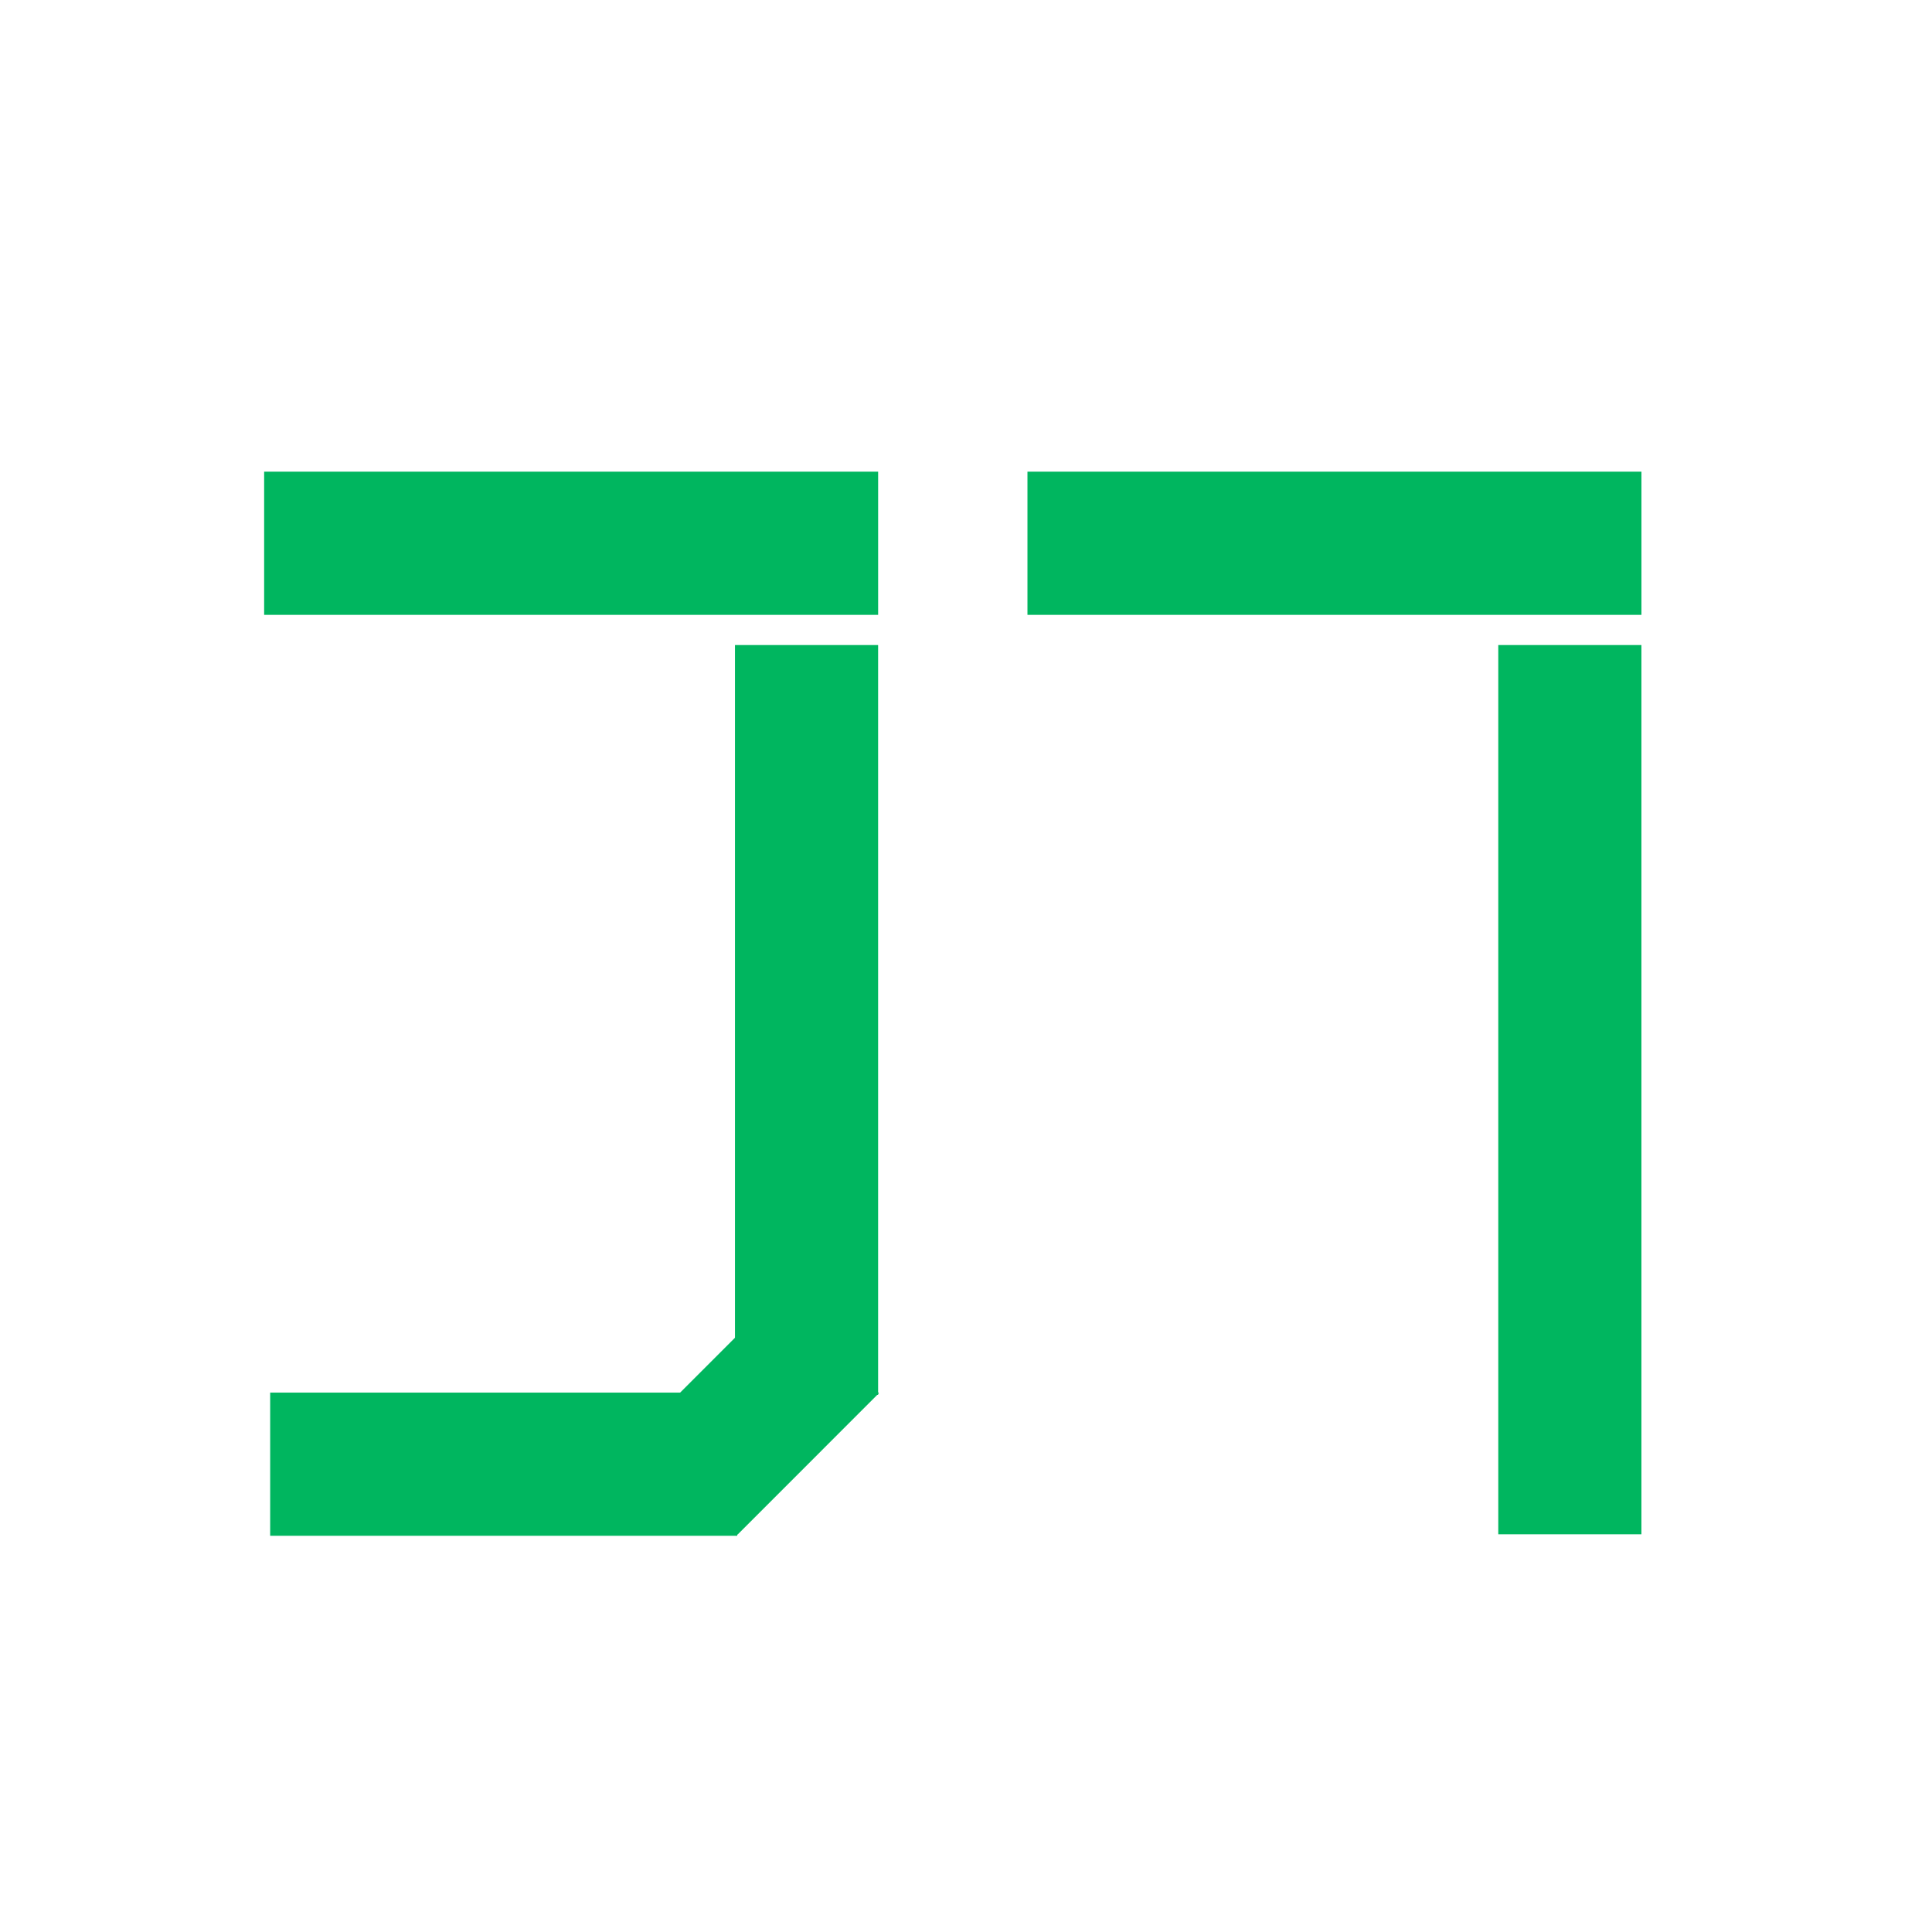
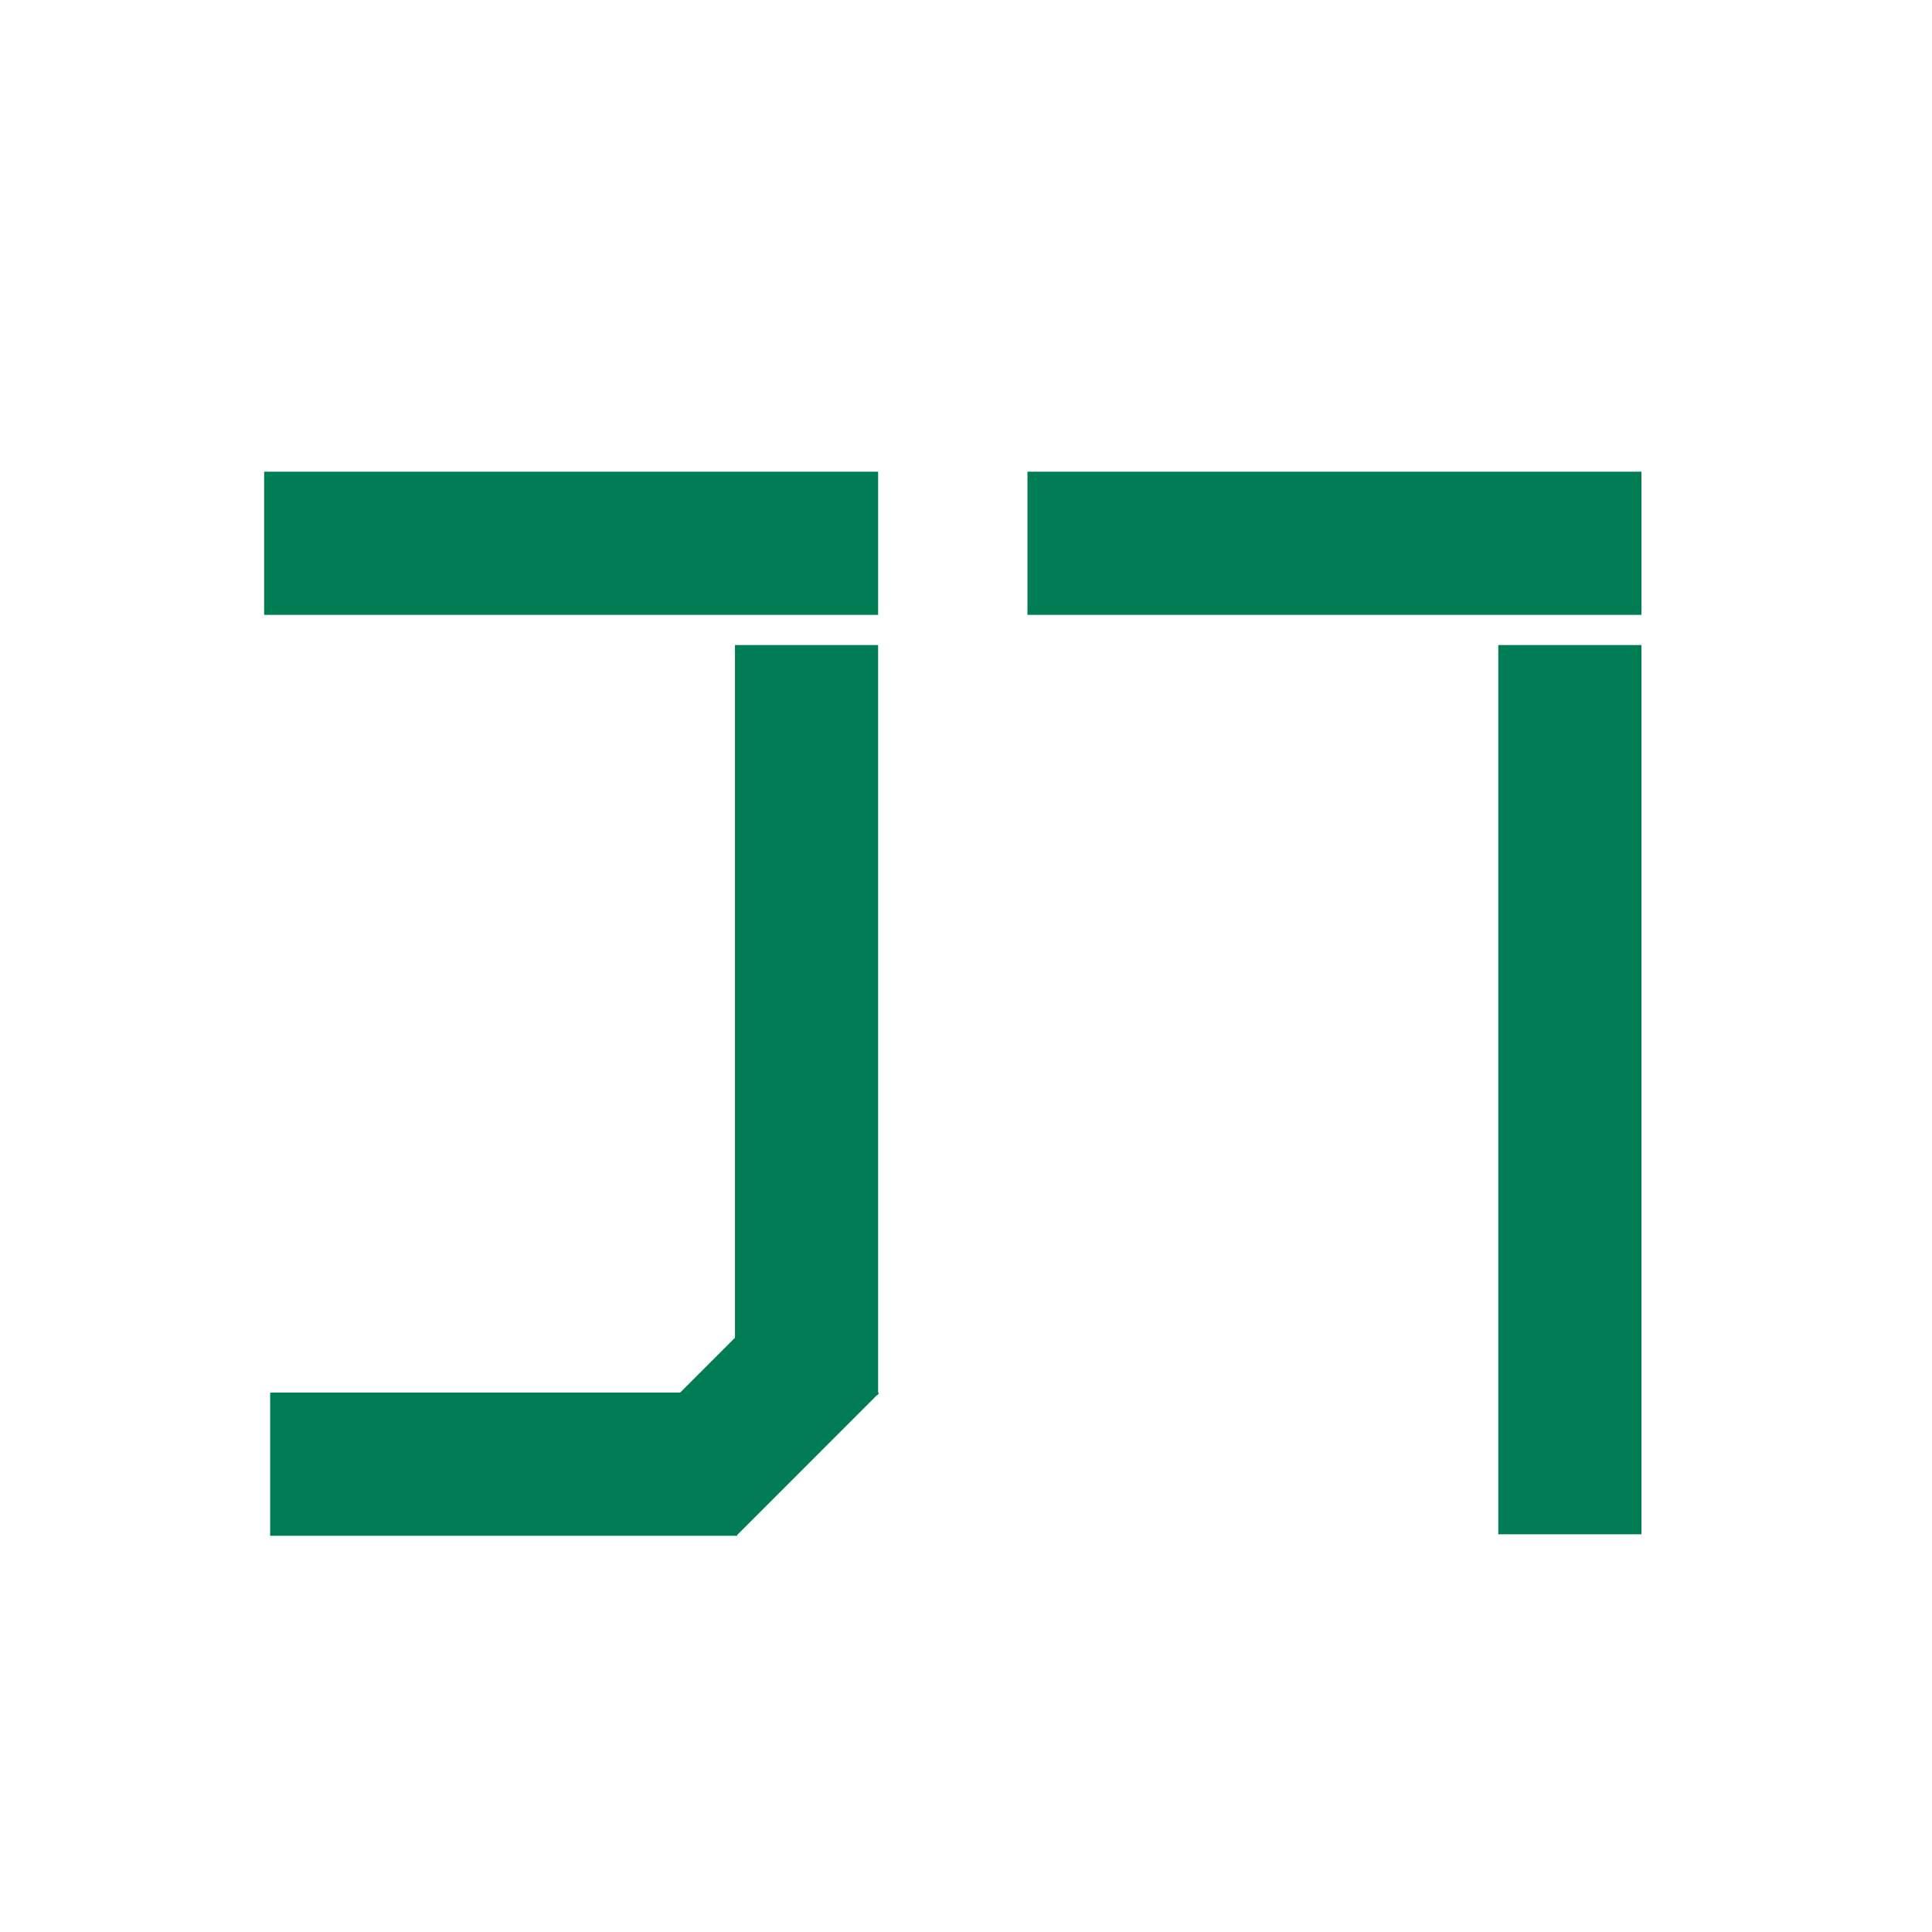
<svg xmlns="http://www.w3.org/2000/svg" version="1.1" x="0" y="0" xml:space="preserve" id="prefix__prefix__prefix__svg24" width="512" height="512">
  <style type="text/css" id="style2">
      .prefix__prefix__prefix__st0 {
-          fill: #00b65f
+          /* fill: #00b65f */
+          fill: #007d54
      }
   </style>
  <g id="prefix__prefix__prefix__Layer_1" transform="matrix(.99825 0 0 .99854 -37.811 -153.587)">
    <g id="prefix__prefix__prefix__g11">
      <path class="prefix__prefix__prefix__st0" id="prefix__prefix__prefix__rect7" d="M310.64 278.994h163v38h-163z" />
      <path transform="rotate(-90)" class="prefix__prefix__prefix__st0" id="prefix__prefix__prefix__rect9" d="M-561.006 435.633h236v38h-236z" />
    </g>
    <g id="prefix__prefix__prefix__g21">
      <path class="prefix__prefix__prefix__st0" id="prefix__prefix__prefix__rect13" d="M108 278.994h163v38H108z" />
      <path transform="rotate(-90)" class="prefix__prefix__prefix__st0" id="prefix__prefix__prefix__rect15" d="M-524.006 232.995h199v38h-199z" />
      <path transform="rotate(135)" class="prefix__prefix__prefix__st0" id="prefix__prefix__prefix__rect17" stroke-width=".985" d="M178.454-561.989h53.08v37.429h-53.08z" />
      <path transform="scale(-1)" class="prefix__prefix__prefix__st0" id="prefix__prefix__prefix__rect19" stroke-width=".996" d="M-233.6-561.406h124v38h-124z" />
    </g>
  </g>
</svg>
